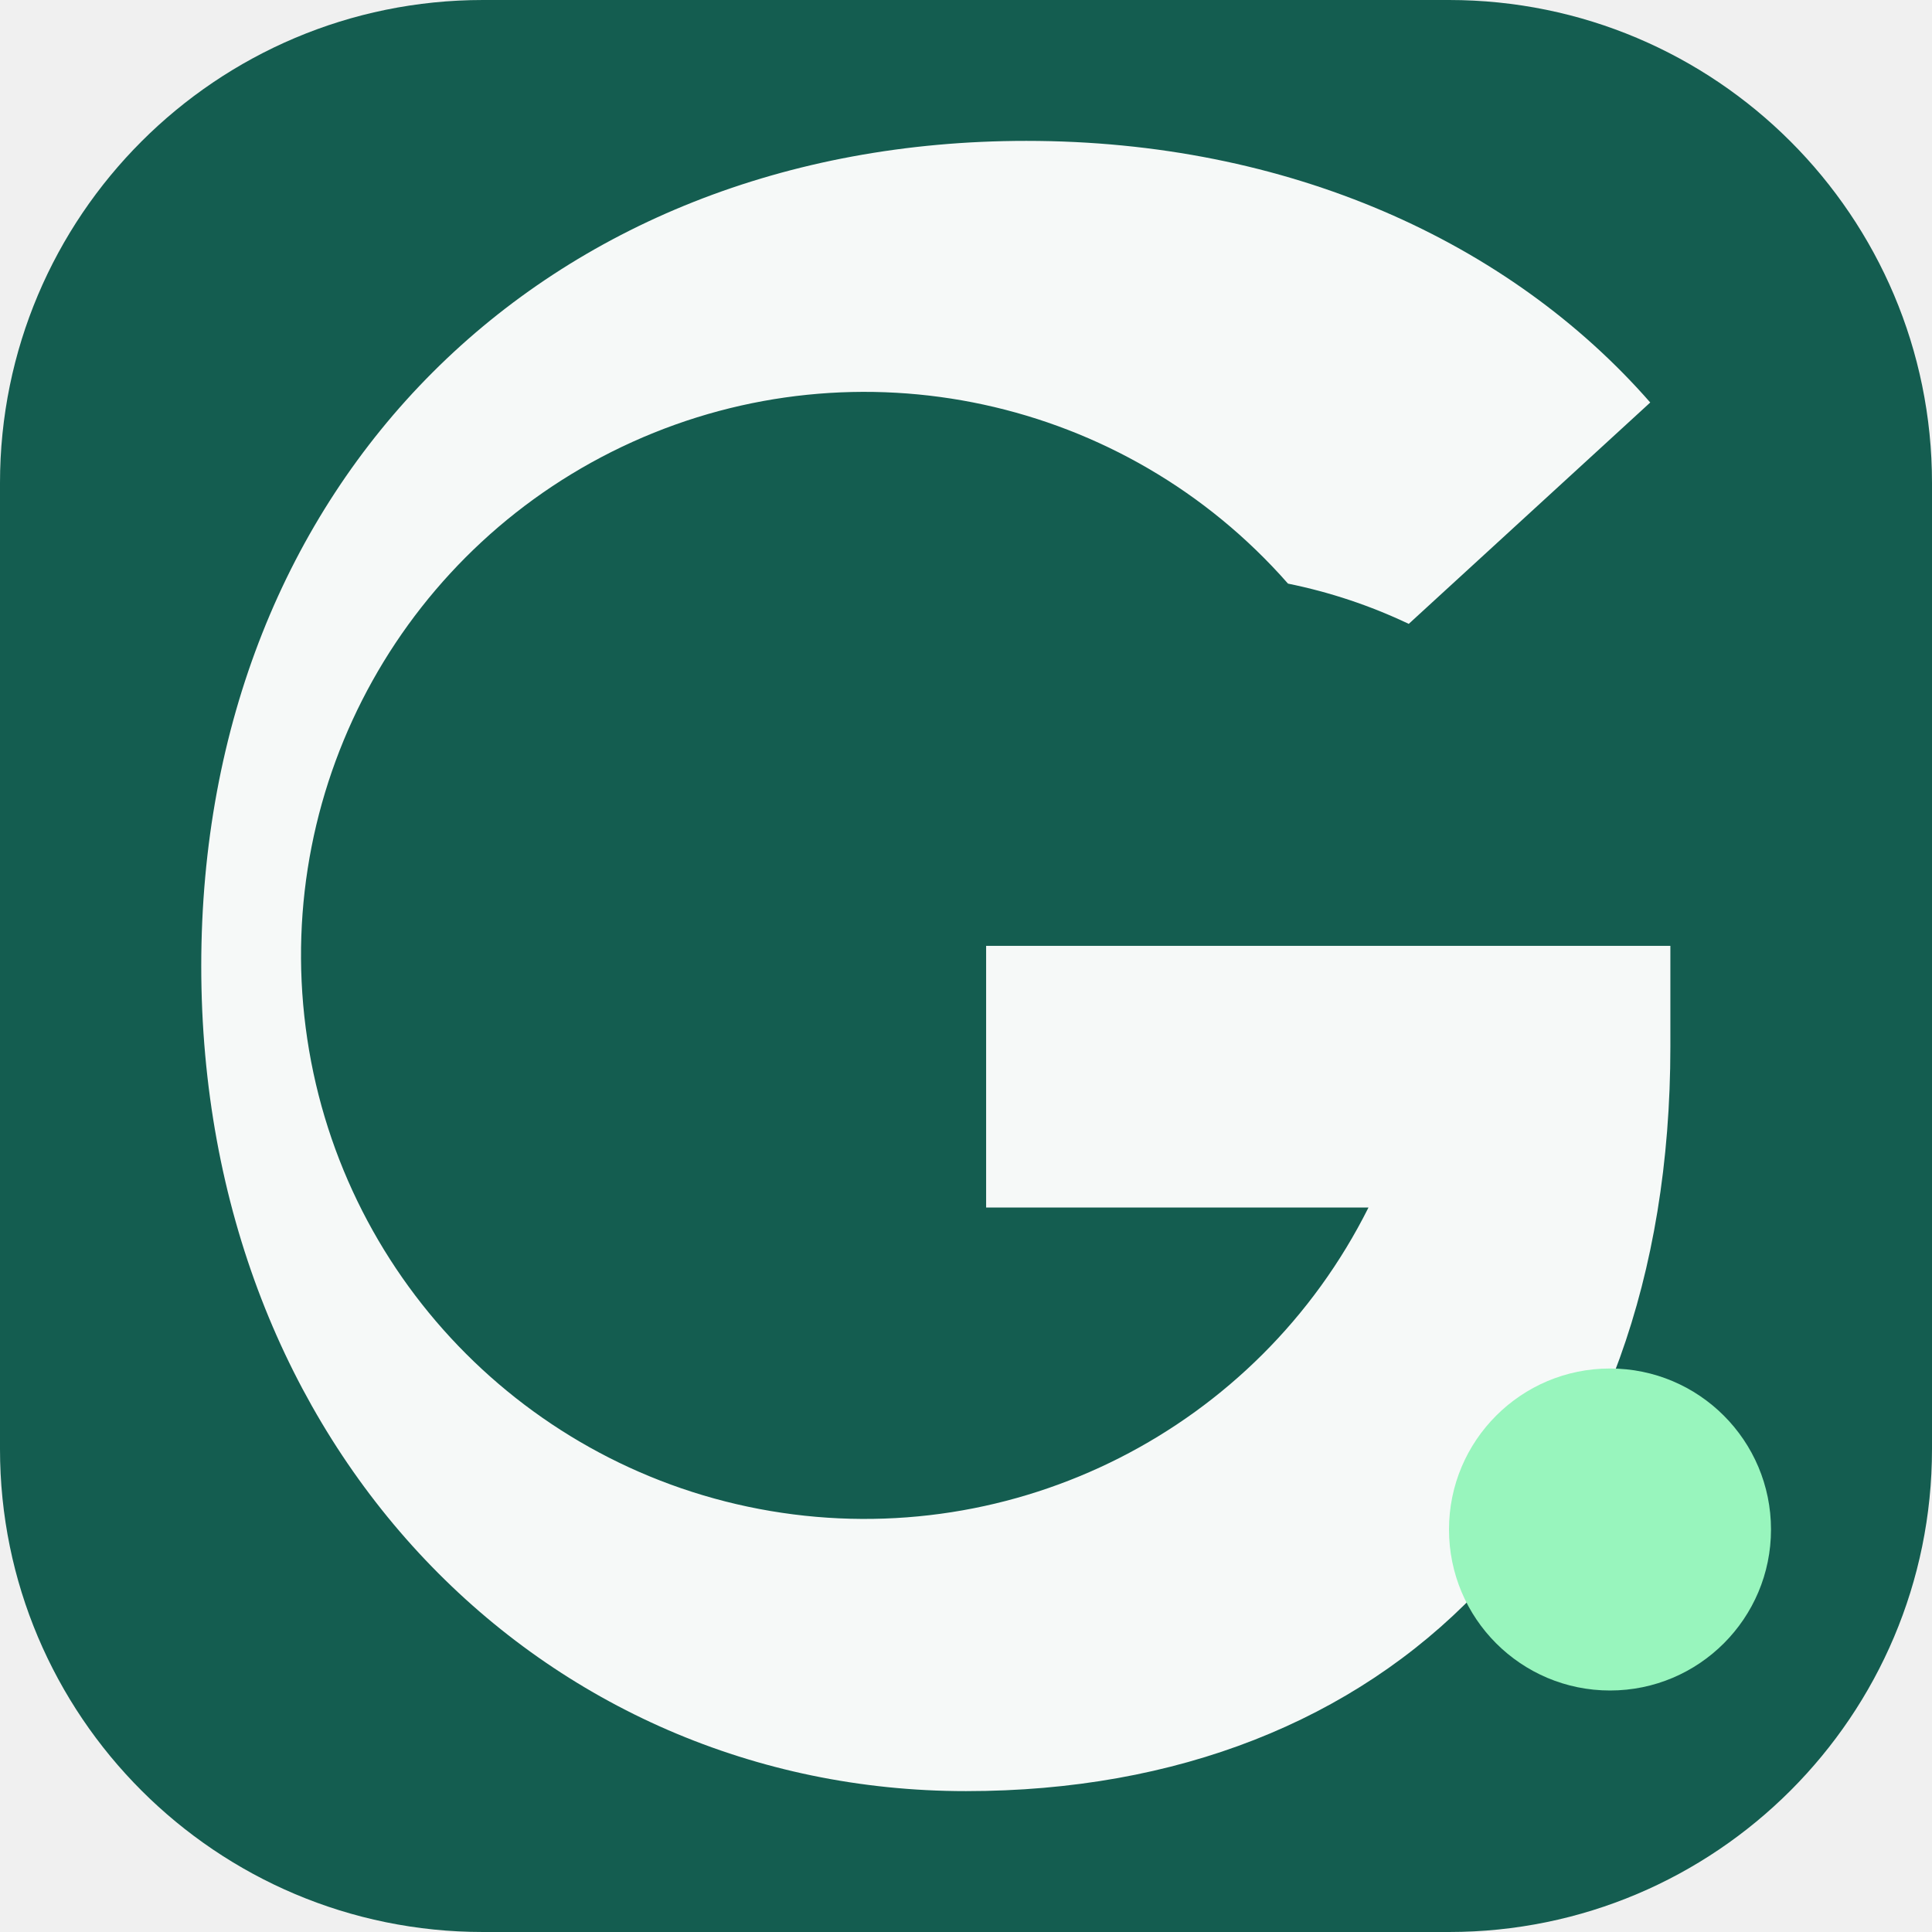
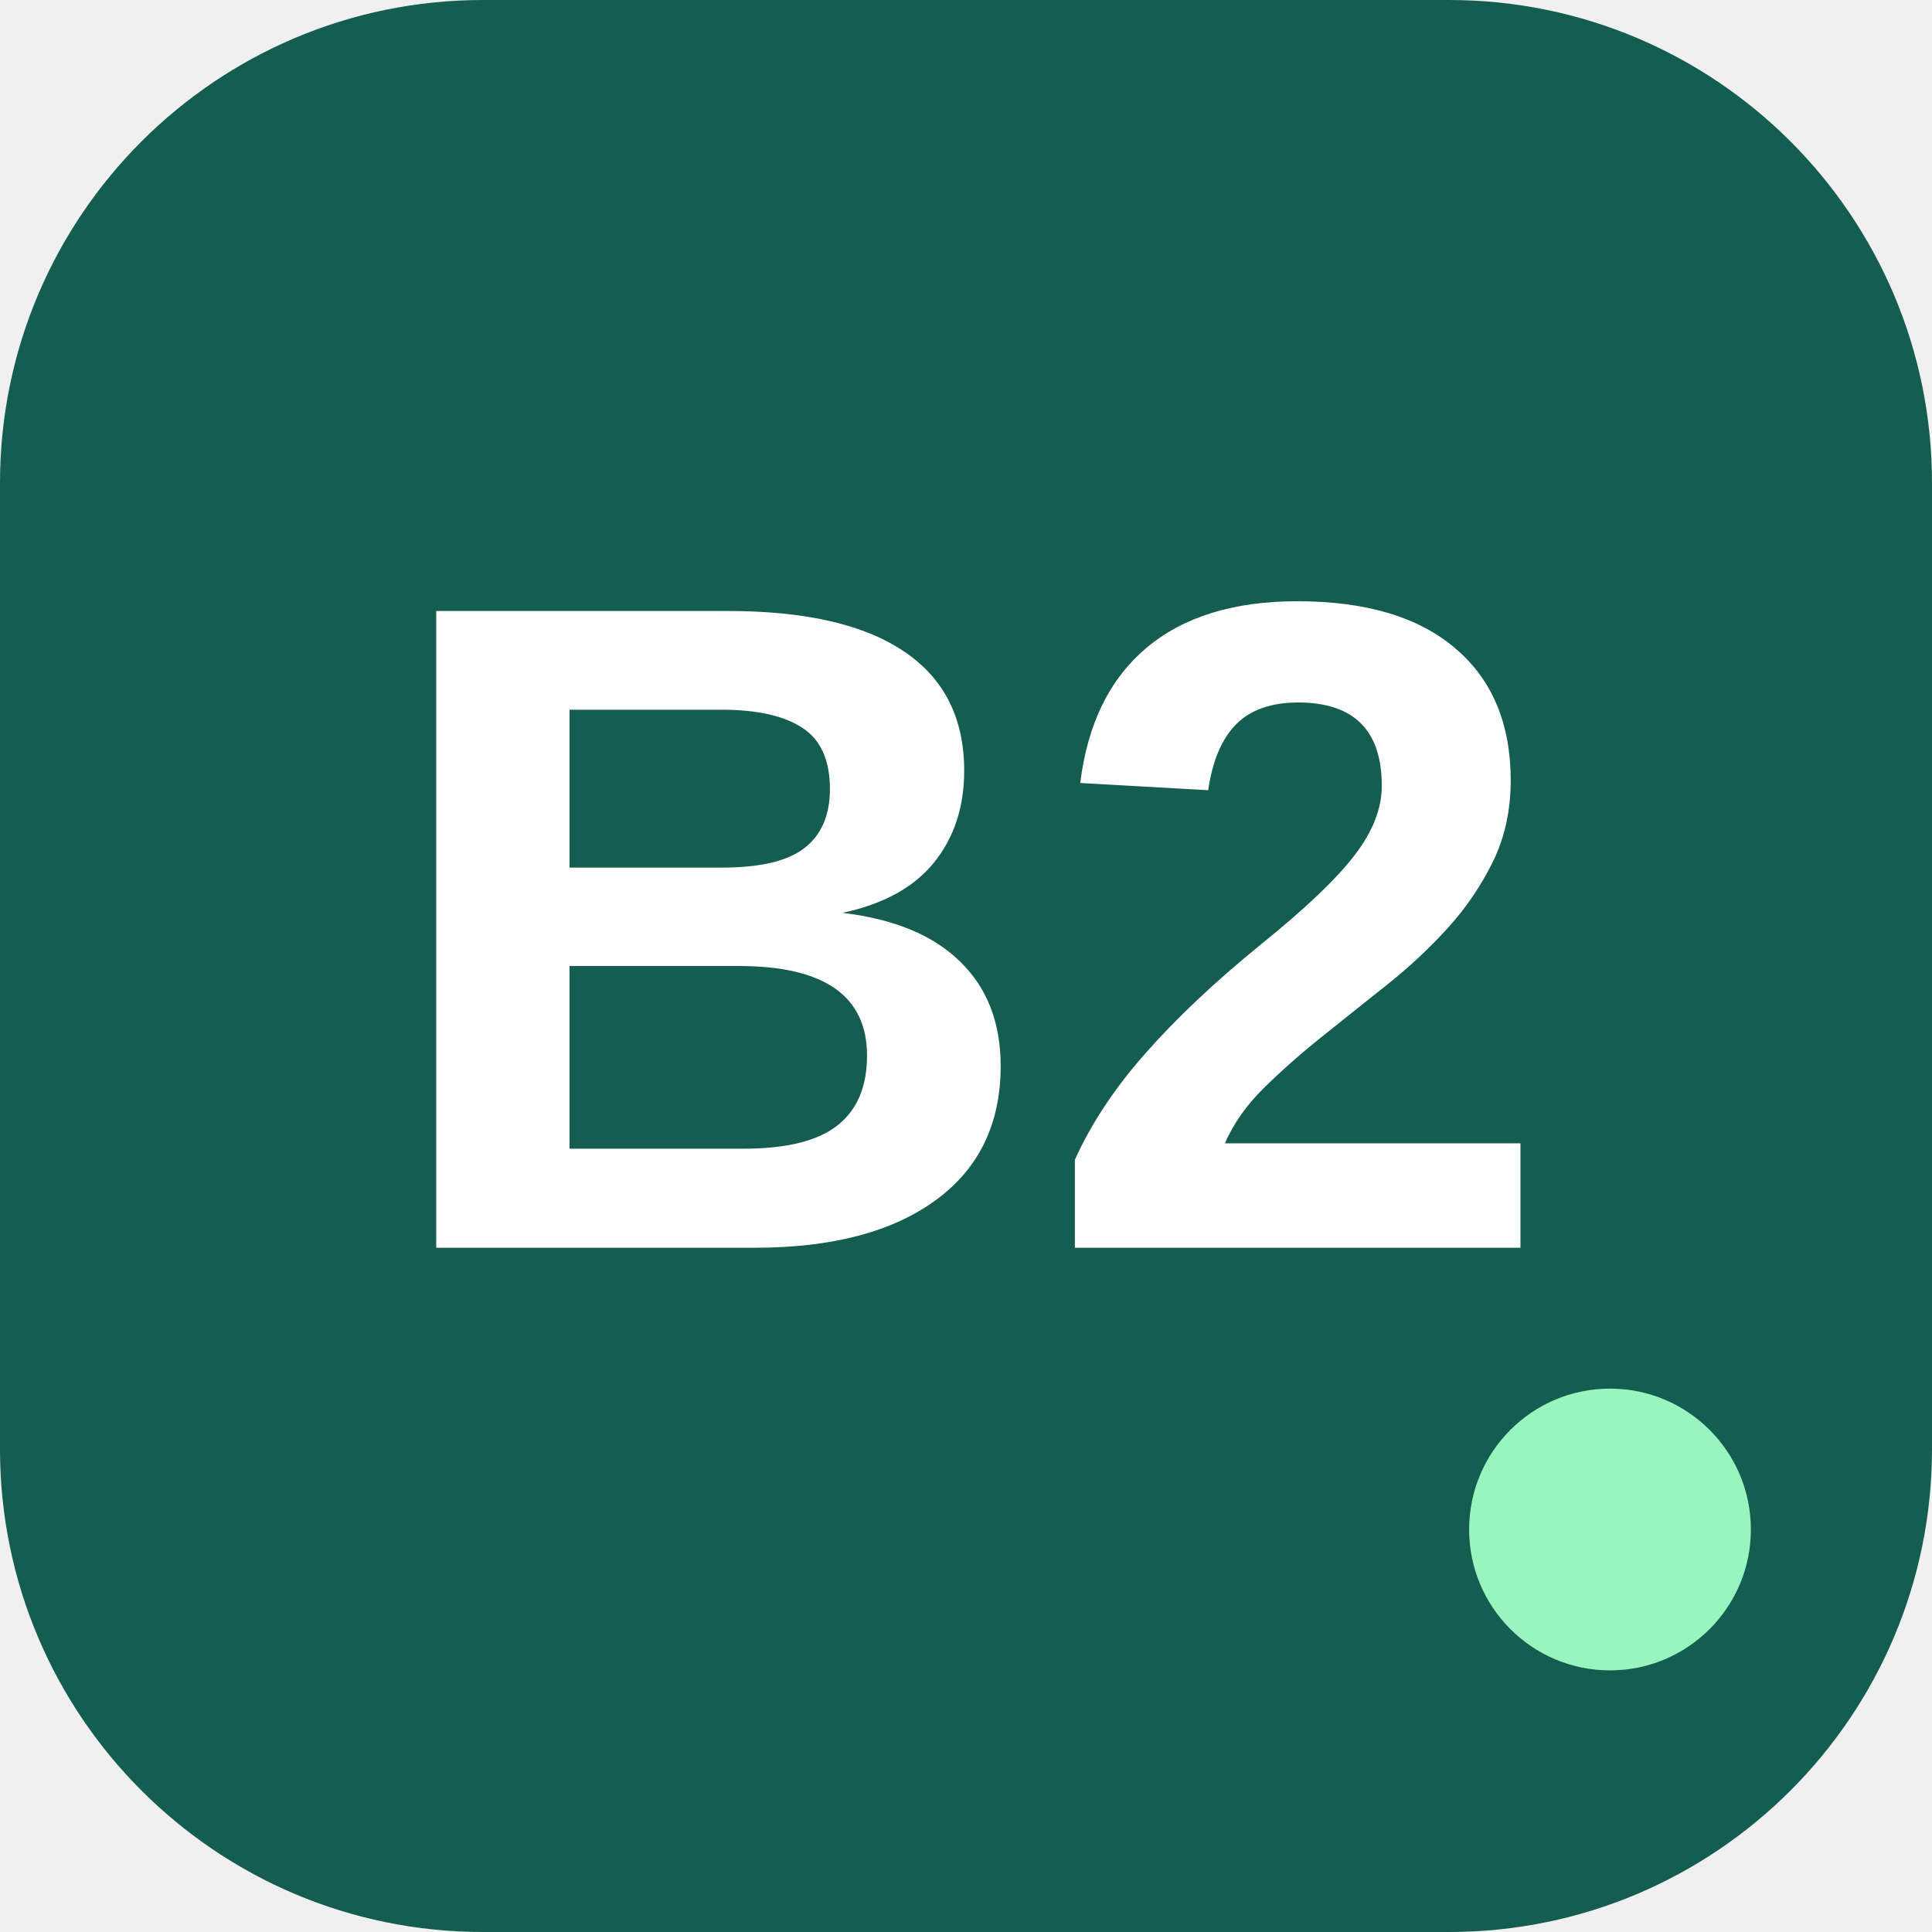
- <svg xmlns="http://www.w3.org/2000/svg" viewBox="0 0 96 96">
+ <svg xmlns="http://www.w3.org/2000/svg" viewBox="0 0 96 96" role="img" aria-label="telc B2">
  <rect width="96" height="96" rx="24" fill="#145d50" />
-   <path d="M64 29a28 28 0 1 0 4 31H49V47h34v5c0 23-14 37-35 37S10 72 10 48s17-41 41-41c13 0 24 5 31 13L70 31a26 26 0 0 0-6-2Z" fill="#fff" opacity=".96" />
-   <circle cx="80" cy="76" r="8" fill="#98f5bd" />
+   <text x="48" y="62" font-family="Arial,Helvetica,sans-serif" font-weight="800" font-size="46" text-anchor="middle" fill="white">B2</text>
+   <circle cx="80" cy="76" r="7" fill="#98f5bd" />
</svg>
